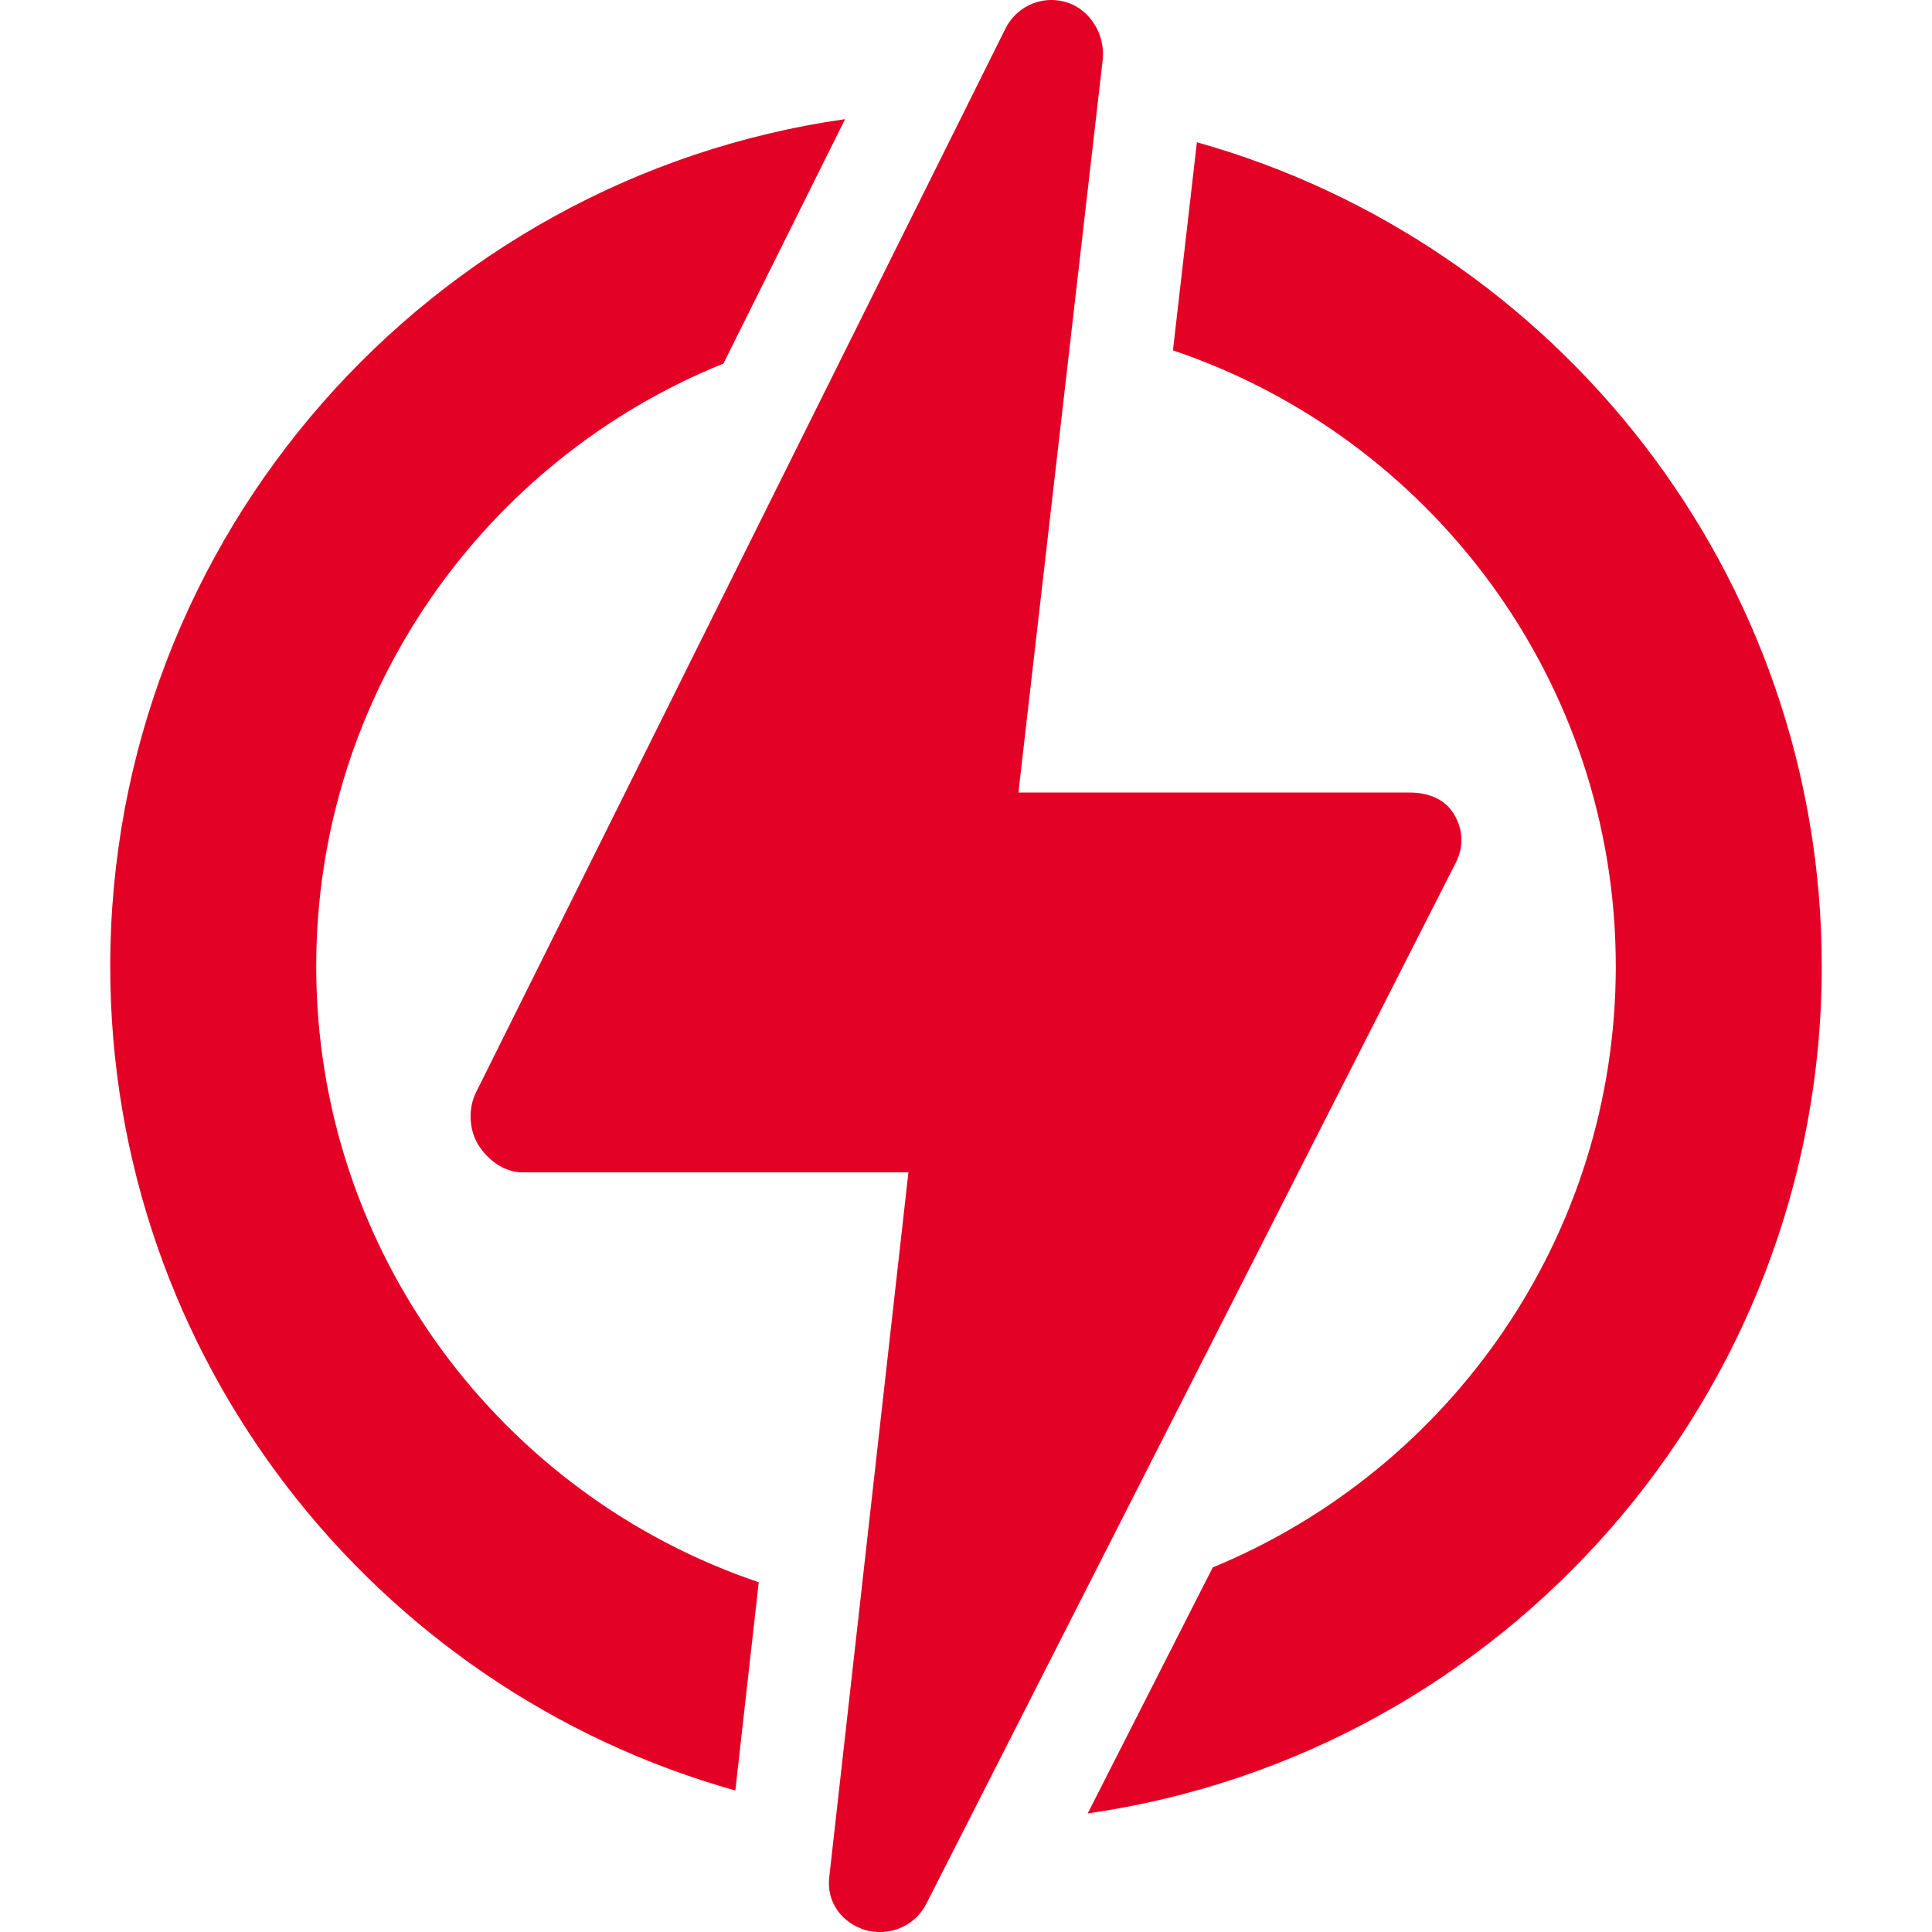
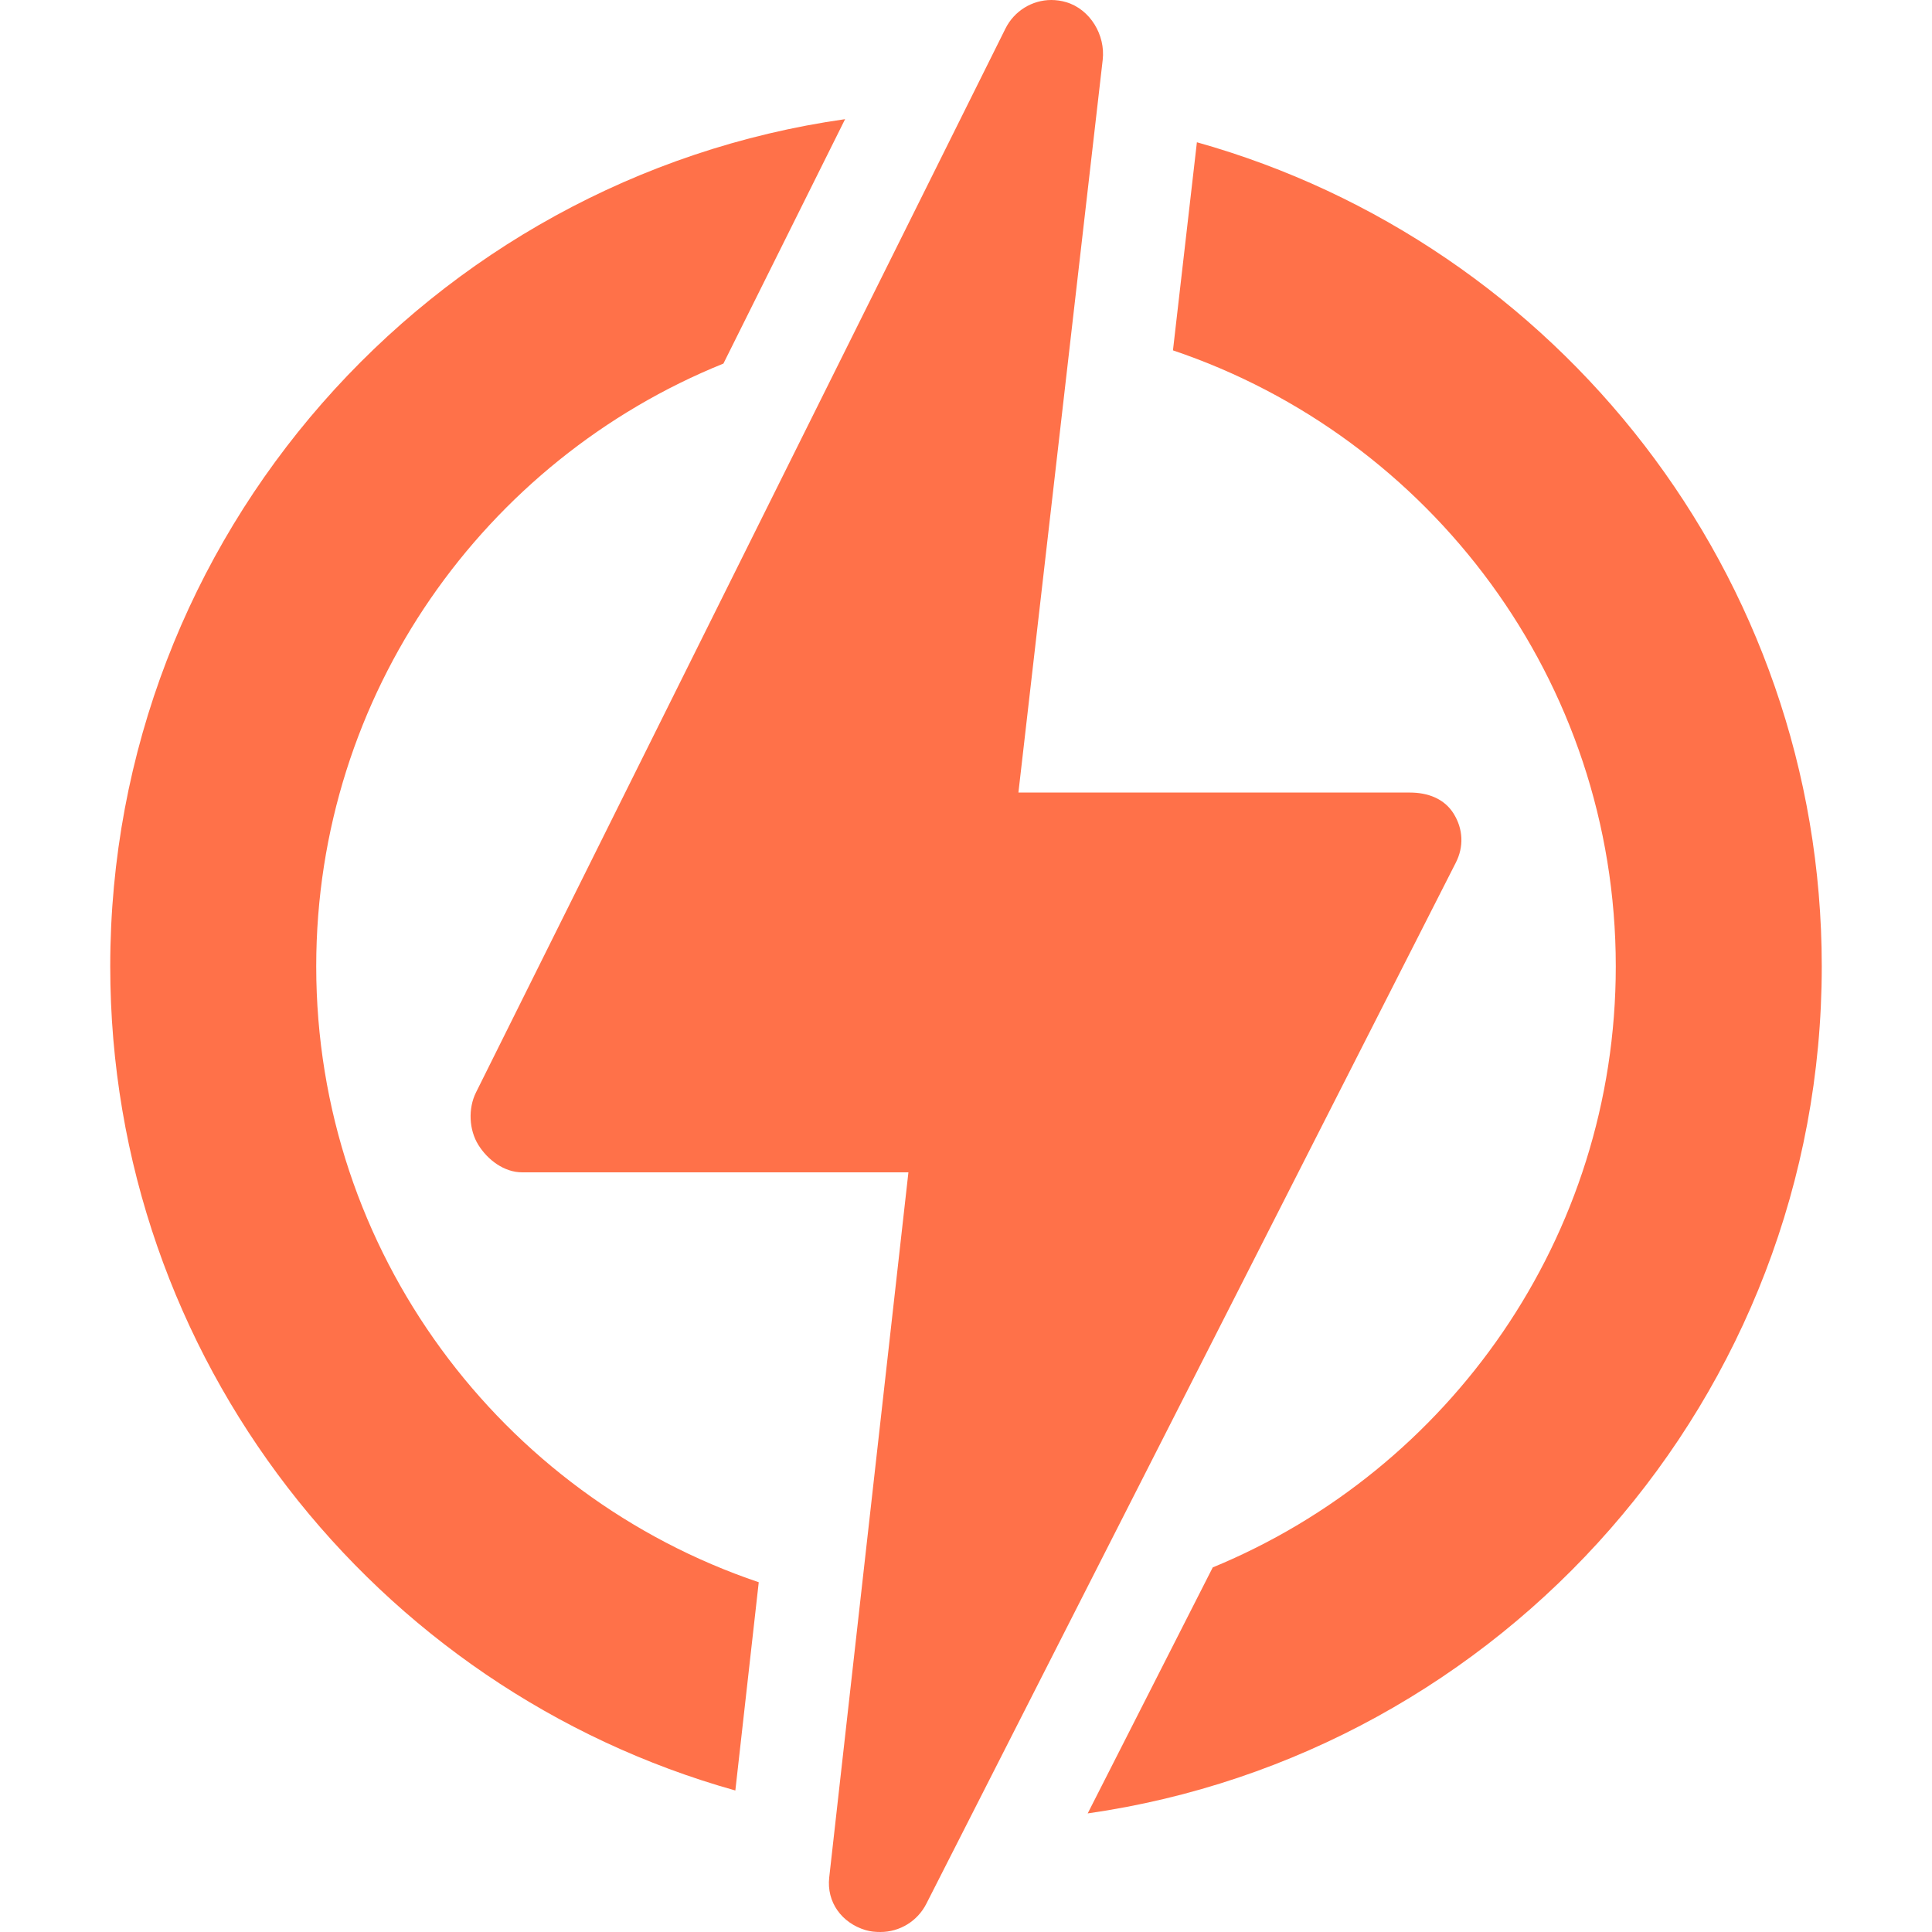
<svg xmlns="http://www.w3.org/2000/svg" width="512" height="512" viewBox="0 0 300.145 300.145">
  <g>
-     <path d="M49.126 150.126c0-42.346 26.212-78.68 63.26-93.643l18.904-37.971C66.847 27.667 17.126 83.194 17.126 150.126c0 60.895 41.157 112.355 97.113 128.035l3.636-32.354c-39.923-13.47-68.749-51.272-68.749-95.681zM283.019 150.126c0-60.883-41.139-112.333-97.076-128.025l-3.718 32.33c39.946 13.457 68.794 51.27 68.794 95.695 0 42.099-25.907 78.255-62.613 93.379l-19.428 38.217c64.383-9.207 114.041-64.707 114.041-131.596z" fill="#e30126" data-original="#000000" />
-     <path d="M226.169 134.015c1.26-2.479 1.141-5.202-.314-7.572-1.454-2.371-4.036-3.316-6.818-3.316h-60.821L171.309 9.3c.446-3.859-1.946-7.857-5.672-8.963A8.14 8.14 0 00163.32 0c-2.954 0-5.746 1.681-7.121 4.442L73.946 169.718c-1.234 2.479-1.098 5.78.36 8.136 1.459 2.355 4.031 4.273 6.802 4.273h60.019L128.823 291.67c-.43 3.844 1.951 7.077 5.657 8.185.761.228 1.532.29 2.293.29a8.003 8.003 0 007.133-4.378l82.263-161.752z" fill="#e30126" data-original="#000000" />
+     <path d="M49.126 150.126c0-42.346 26.212-78.68 63.26-93.643l18.904-37.971C66.847 27.667 17.126 83.194 17.126 150.126c0 60.895 41.157 112.355 97.113 128.035l3.636-32.354c-39.923-13.47-68.749-51.272-68.749-95.681zM283.019 150.126c0-60.883-41.139-112.333-97.076-128.025l-3.718 32.33c39.946 13.457 68.794 51.27 68.794 95.695 0 42.099-25.907 78.255-62.613 93.379l-19.428 38.217c64.383-9.207 114.041-64.707 114.041-131.596z" fill="#FF7149" data-original="#000000" />
+     <path d="M226.169 134.015c1.26-2.479 1.141-5.202-.314-7.572-1.454-2.371-4.036-3.316-6.818-3.316h-60.821L171.309 9.3c.446-3.859-1.946-7.857-5.672-8.963A8.14 8.14 0 00163.32 0c-2.954 0-5.746 1.681-7.121 4.442L73.946 169.718c-1.234 2.479-1.098 5.78.36 8.136 1.459 2.355 4.031 4.273 6.802 4.273h60.019L128.823 291.67c-.43 3.844 1.951 7.077 5.657 8.185.761.228 1.532.29 2.293.29a8.003 8.003 0 007.133-4.378l82.263-161.752z" fill="#FF7149" data-original="#000000" />
  </g>
</svg>
